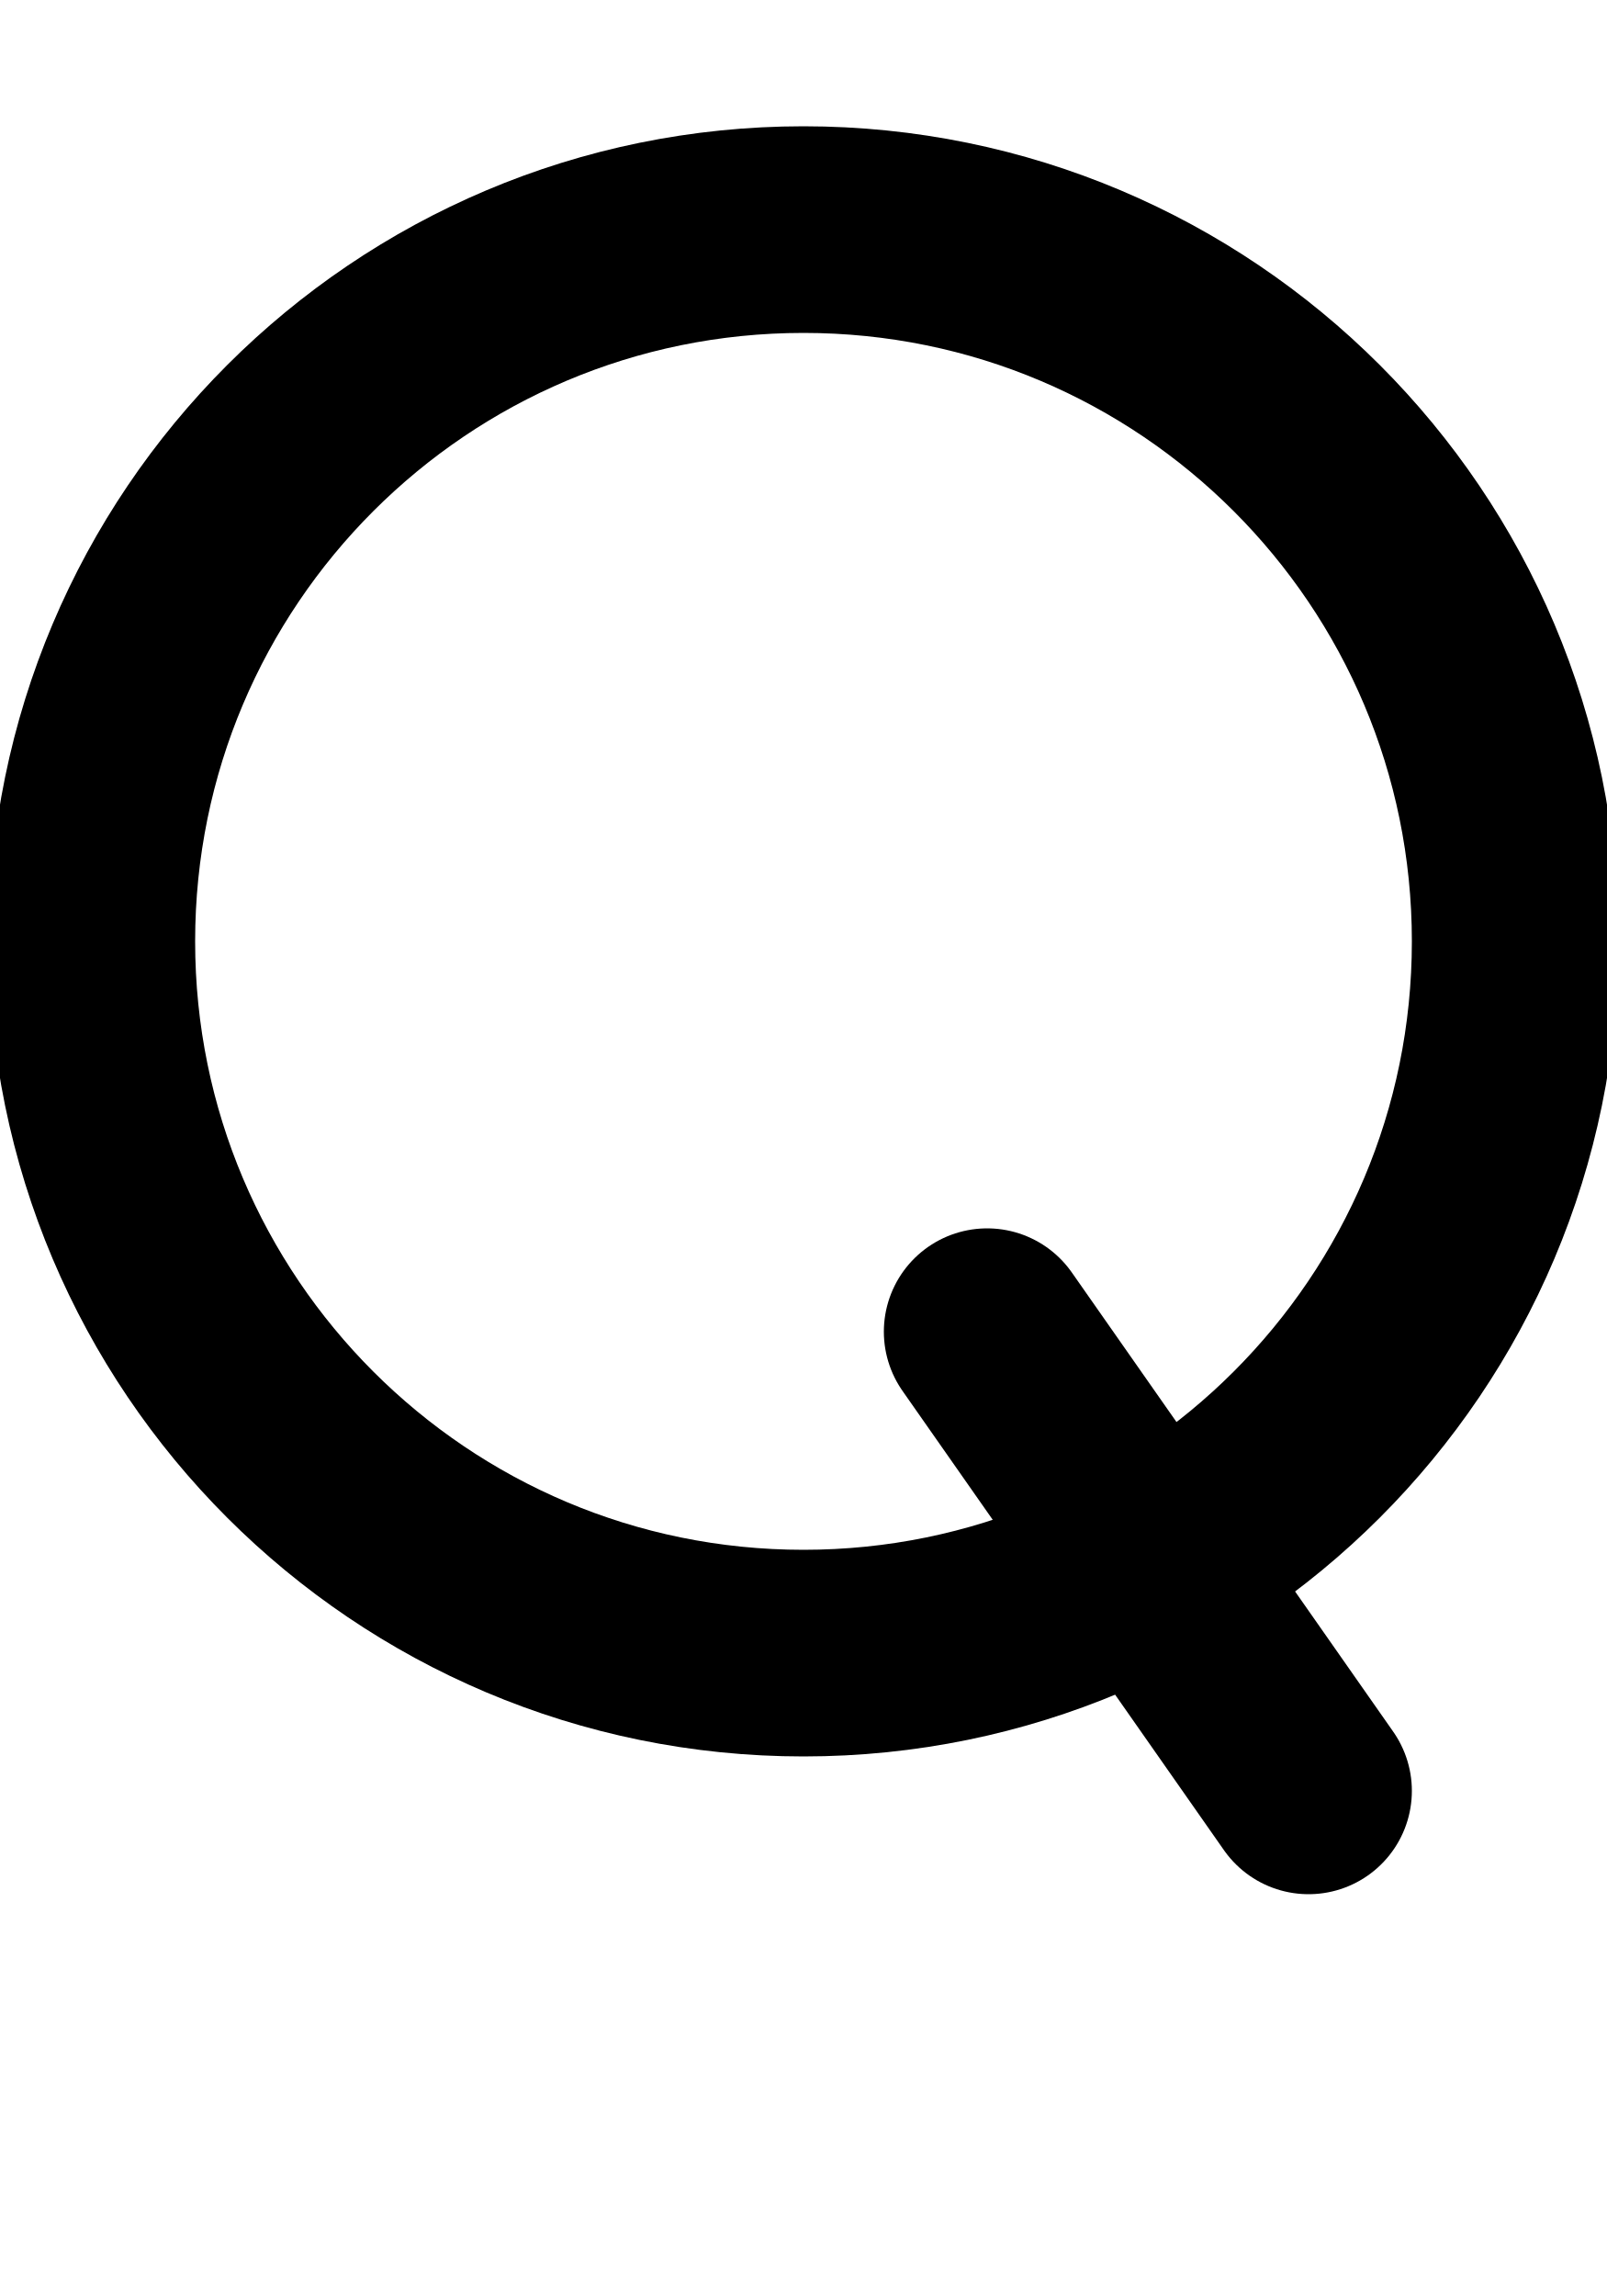
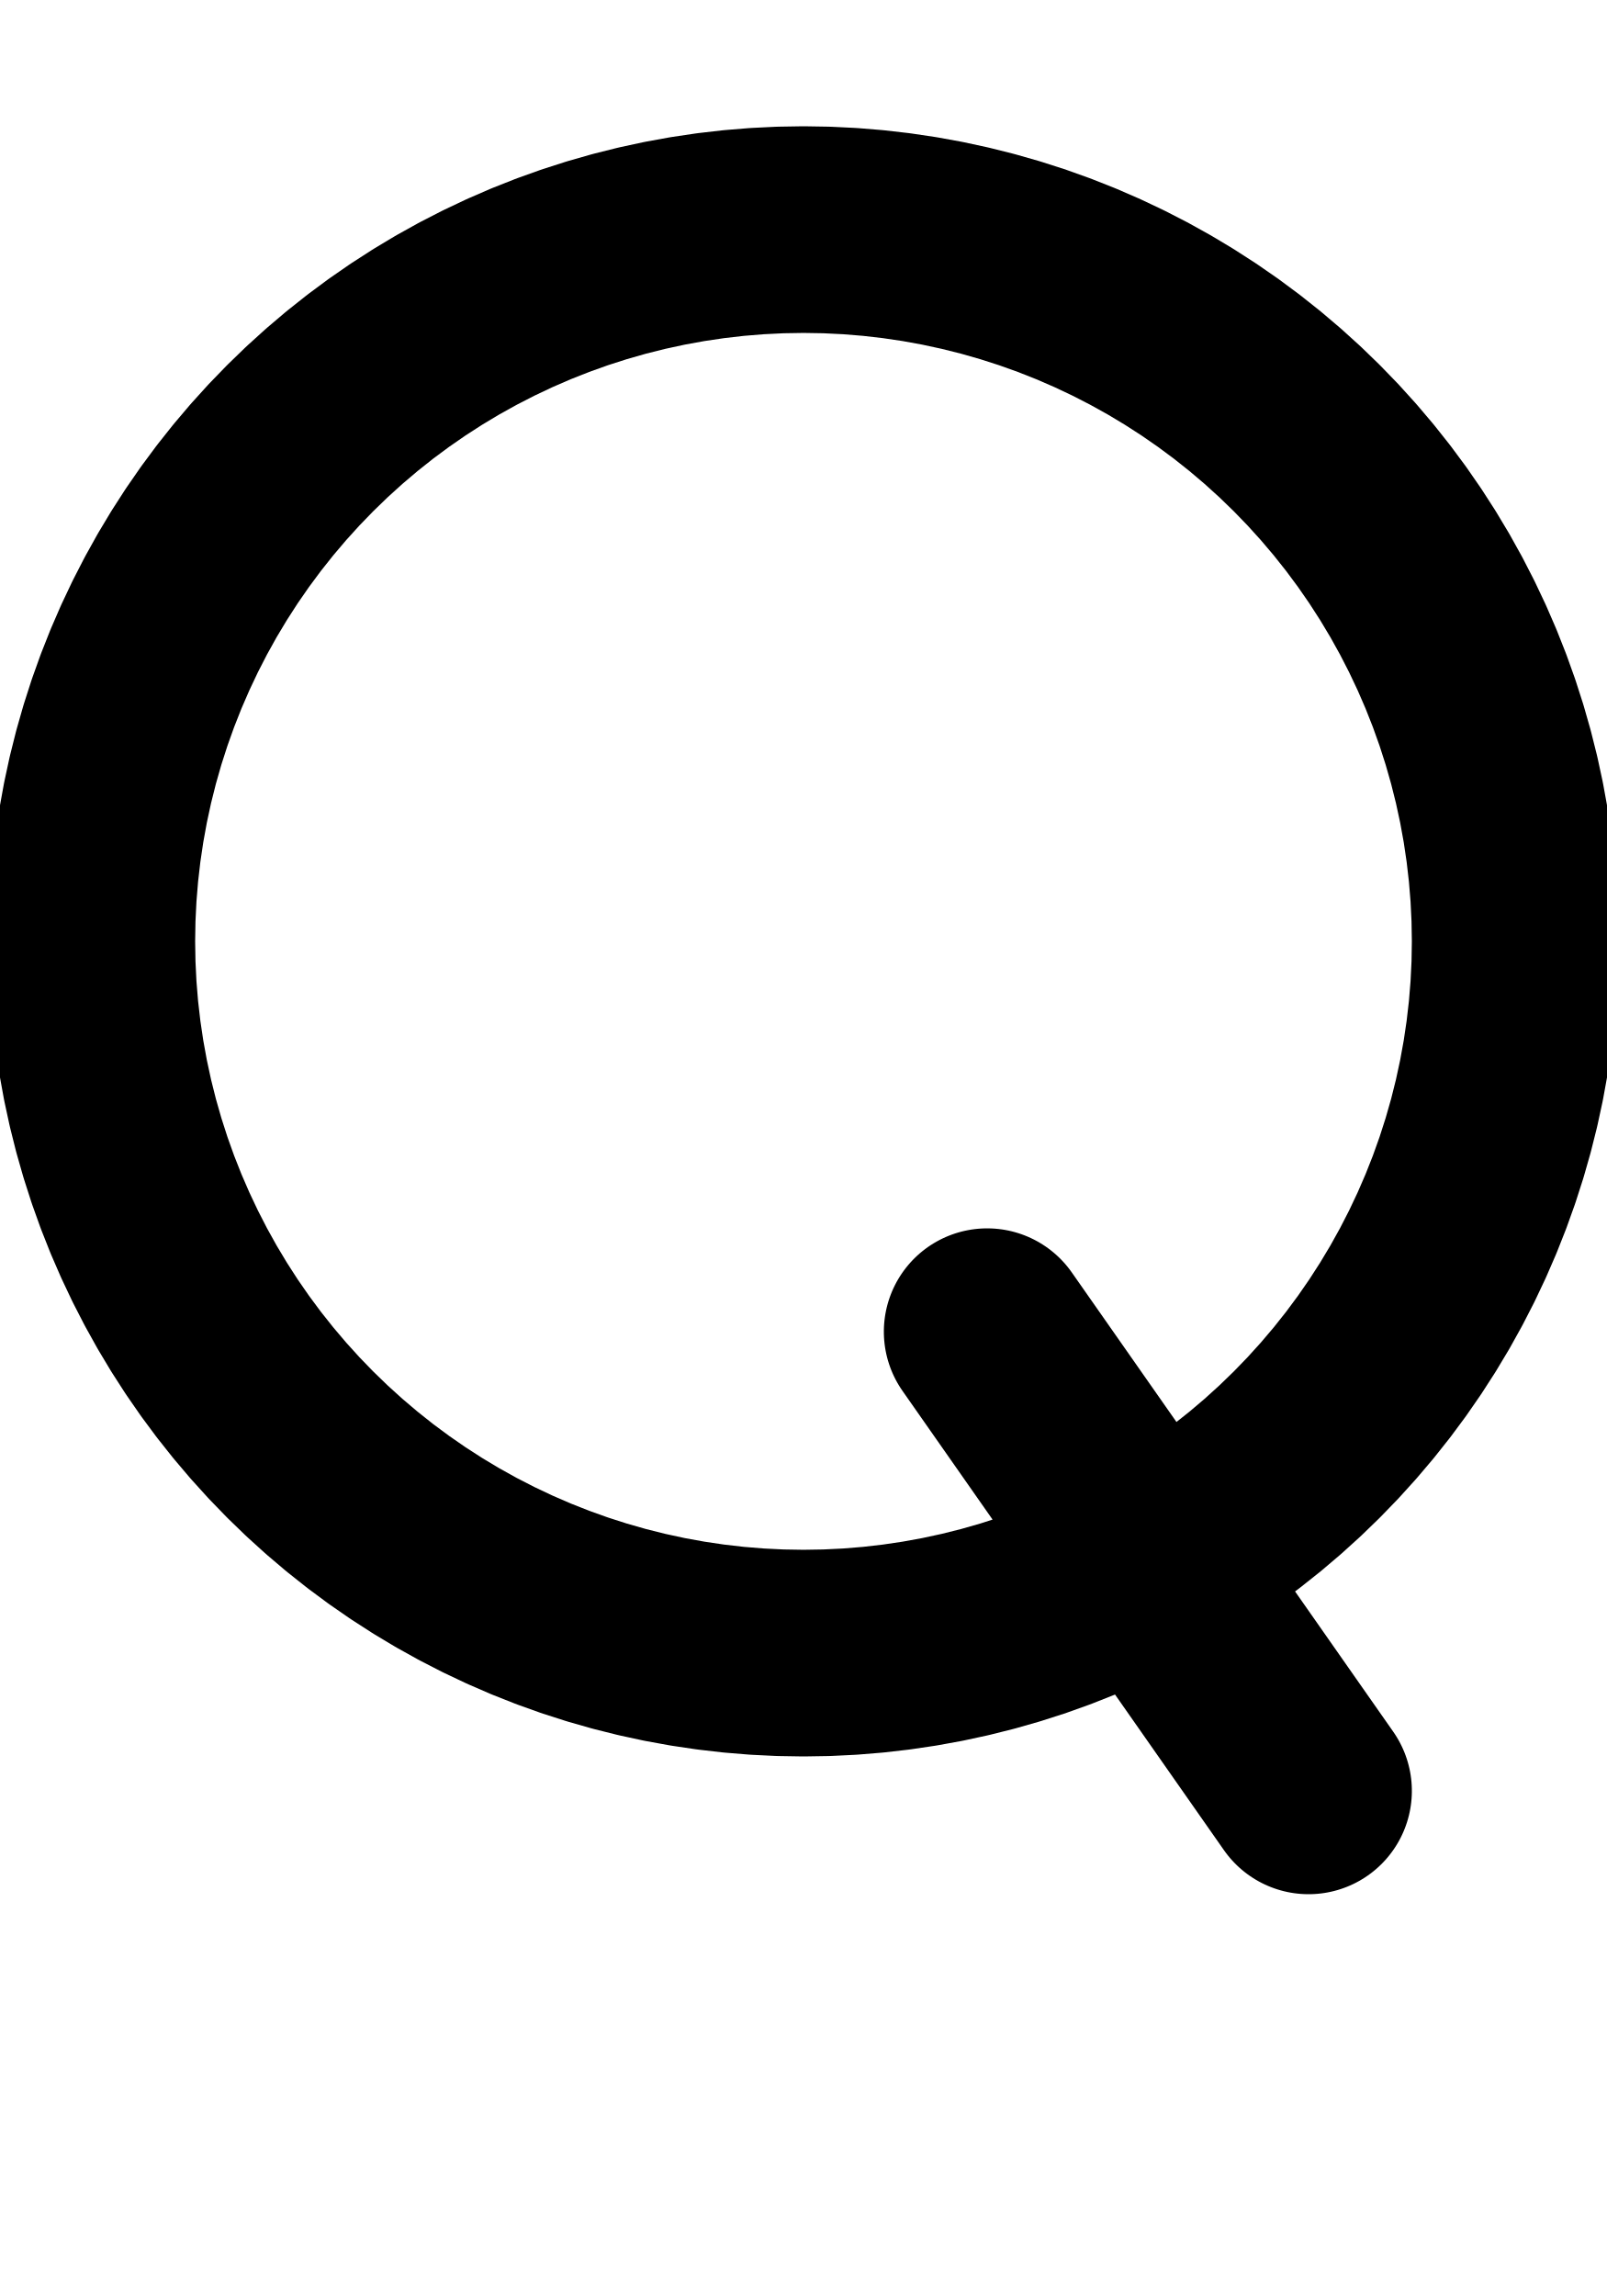
<svg xmlns="http://www.w3.org/2000/svg" viewBox="0 0 700.000 1000">
-   <path d="M 660.000 410.000 A 310.000 310.000 0 1 1 40.000 410.000 A 310.000 310.000 0 1 1 660.000 410.000" fill="none" stroke="black" stroke-width="90.000" stroke-linecap="round" stroke-linejoin="round" />
-   <path d="M 430.000 580.000 L 570.000 780.000" fill="none" stroke="black" stroke-width="90.000" stroke-linecap="round" stroke-linejoin="round" />
+   <path d="M 704.994 409.264 L 704.828 399.121 L 704.780 397.649 L 704.282 387.517 L 704.186 386.048 L 703.357 375.937 L 703.212 374.472 L 702.053 364.394 L 701.861 362.934 L 700.372 352.900 L 700.133 351.447 L 698.317 341.466 L 698.029 340.022 L 695.888 330.106 L 695.553 328.672 L 693.088 318.832 L 692.707 317.410 L 689.922 307.655 L 689.494 306.246 L 686.391 296.588 L 685.918 295.194 L 682.500 285.642 L 681.982 284.264 L 678.253 274.830 L 677.690 273.469 L 673.655 264.162 L 673.047 262.821 L 668.710 253.651 L 668.059 252.330 L 663.424 243.306 L 662.730 242.008 L 657.802 233.141 L 657.066 231.865 L 651.850 223.164 L 651.073 221.914 L 645.576 213.388 L 644.758 212.164 L 638.985 203.822 L 638.127 202.625 L 632.084 194.477 L 631.187 193.309 L 624.881 185.363 L 623.947 184.225 L 617.384 176.490 L 616.413 175.383 L 609.601 167.866 L 608.594 166.791 L 601.539 159.502 L 600.498 158.461 L 593.209 151.406 L 592.134 150.399 L 584.617 143.587 L 583.510 142.616 L 575.775 136.053 L 574.637 135.119 L 566.691 128.813 L 565.523 127.916 L 557.375 121.873 L 556.178 121.015 L 547.836 115.242 L 546.612 114.424 L 538.086 108.927 L 536.836 108.150 L 528.135 102.934 L 526.859 102.198 L 517.992 97.270 L 516.694 96.576 L 507.670 91.941 L 506.349 91.290 L 497.179 86.953 L 495.838 86.345 L 486.531 82.310 L 485.170 81.747 L 475.736 78.018 L 474.358 77.500 L 464.806 74.082 L 463.412 73.609 L 453.754 70.506 L 452.345 70.078 L 442.590 67.293 L 441.168 66.912 L 431.328 64.447 L 429.894 64.112 L 419.978 61.971 L 418.534 61.683 L 408.553 59.867 L 407.100 59.628 L 397.066 58.139 L 395.606 57.947 L 385.528 56.788 L 384.063 56.643 L 373.952 55.814 L 372.483 55.718 L 362.351 55.220 L 360.879 55.172 L 350.736 55.006 L 349.264 55.006 L 339.121 55.172 L 337.649 55.220 L 327.517 55.718 L 326.048 55.814 L 315.937 56.643 L 314.472 56.788 L 304.394 57.947 L 302.934 58.139 L 292.900 59.628 L 291.447 59.867 L 281.466 61.683 L 280.022 61.971 L 270.106 64.112 L 268.672 64.447 L 258.832 66.912 L 257.410 67.293 L 247.655 70.078 L 246.246 70.506 L 236.588 73.609 L 235.194 74.082 L 225.642 77.500 L 224.264 78.018 L 214.830 81.747 L 213.469 82.310 L 204.162 86.345 L 202.821 86.953 L 193.651 91.290 L 192.330 91.941 L 183.306 96.576 L 182.008 97.270 L 173.141 102.198 L 171.865 102.934 L 163.164 108.150 L 161.914 108.927 L 153.388 114.424 L 152.164 115.242 L 143.822 121.015 L 142.625 121.873 L 134.477 127.916 L 133.309 128.813 L 125.363 135.119 L 124.225 136.053 L 116.490 142.616 L 115.383 143.587 L 107.866 150.399 L 106.791 151.406 L 99.502 158.461 L 98.461 159.502 L 91.406 166.791 L 90.399 167.866 L 83.587 175.383 L 82.616 176.490 L 76.053 184.225 L 75.119 185.363 L 68.813 193.309 L 67.916 194.477 L 61.873 202.625 L 61.015 203.822 L 55.242 212.164 L 54.424 213.388 L 48.927 221.914 L 48.150 223.164 L 42.934 231.865 L 42.198 233.141 L 37.270 242.008 L 36.576 243.306 L 31.941 252.330 L 31.290 253.651 L 26.953 262.821 L 26.345 264.162 L 22.310 273.469 L 21.747 274.830 L 18.018 284.264 L 17.500 285.642 L 14.082 295.194 L 13.609 296.588 L 10.506 306.246 L 10.078 307.655 L 7.293 317.410 L 6.912 318.832 L 4.447 328.672 L 4.112 330.106 L 1.971 340.022 L 1.683 341.466 L -0.133 351.447 L -0.372 352.900 L -1.861 362.934 L -2.053 364.394 L -3.212 374.472 L -3.357 375.937 L -4.186 386.048 L -4.282 387.517 L -4.780 397.649 L -4.828 399.121 L -4.994 409.264 L -4.994 410.736 L -4.828 420.879 L -4.780 422.351 L -4.282 432.483 L -4.186 433.952 L -3.357 444.063 L -3.212 445.528 L -2.053 455.606 L -1.861 457.066 L -0.372 467.100 L -0.133 468.553 L 1.683 478.534 L 1.971 479.978 L 4.112 489.894 L 4.447 491.328 L 6.912 501.168 L 7.293 502.590 L 10.078 512.345 L 10.506 513.754 L 13.609 523.412 L 14.082 524.806 L 17.500 534.358 L 18.018 535.736 L 21.747 545.170 L 22.310 546.531 L 26.345 555.838 L 26.953 557.179 L 31.290 566.349 L 31.941 567.670 L 36.576 576.694 L 37.270 577.992 L 42.198 586.859 L 42.934 588.135 L 48.150 596.836 L 48.927 598.086 L 54.424 606.612 L 55.242 607.836 L 61.015 616.178 L 61.873 617.375 L 67.916 625.523 L 68.813 626.691 L 75.119 634.637 L 76.053 635.775 L 82.616 643.510 L 83.587 644.617 L 90.399 652.134 L 91.406 653.209 L 98.461 660.498 L 99.502 661.539 L 106.791 668.594 L 107.866 669.601 L 115.383 676.413 L 116.490 677.384 L 124.225 683.947 L 125.363 684.881 L 133.309 691.187 L 134.477 692.084 L 142.625 698.127 L 143.822 698.985 L 152.164 704.758 L 153.388 705.576 L 161.914 711.073 L 163.164 711.850 L 171.865 717.066 L 173.141 717.802 L 182.008 722.730 L 183.306 723.424 L 192.330 728.059 L 193.651 728.710 L 202.821 733.047 L 204.162 733.655 L 213.469 737.690 L 214.830 738.253 L 224.264 741.982 L 225.642 742.500 L 235.194 745.918 L 236.588 746.391 L 246.246 749.494 L 247.655 749.922 L 257.410 752.707 L 258.832 753.088 L 268.672 755.553 L 270.106 755.888 L 280.022 758.029 L 281.466 758.317 L 291.447 760.133 L 292.900 760.372 L 302.934 761.861 L 304.394 762.053 L 314.472 763.212 L 315.937 763.357 L 326.048 764.186 L 327.517 764.282 L 337.649 764.780 L 339.121 764.828 L 349.264 764.994 L 350.736 764.994 L 360.879 764.828 L 362.351 764.780 L 372.483 764.282 L 373.952 764.186 L 384.063 763.357 L 385.528 763.212 L 395.606 762.053 L 397.066 761.861 L 407.100 760.372 L 408.553 760.133 L 418.534 758.317 L 419.978 758.029 L 429.894 755.888 L 431.328 755.553 L 441.168 753.088 L 442.590 752.707 L 452.345 749.922 L 453.754 749.494 L 463.412 746.391 L 464.806 745.918 L 474.358 742.500 L 475.736 741.982 L 485.170 738.253 L 485.696 738.036 L 533.135 805.806 L 533.999 806.998 L 534.901 808.162 L 535.841 809.295 L 536.818 810.397 L 537.831 811.466 L 538.877 812.502 L 539.957 813.503 L 541.070 814.468 L 542.213 815.396 L 543.386 816.286 L 544.588 817.138 L 545.816 817.949 L 547.071 818.720 L 548.350 819.450 L 549.652 820.137 L 550.976 820.781 L 552.321 821.382 L 553.684 821.938 L 555.065 822.449 L 556.462 822.915 L 557.874 823.335 L 559.298 823.709 L 560.734 824.036 L 562.180 824.315 L 563.634 824.547 L 565.095 824.732 L 566.561 824.868 L 568.031 824.957 L 569.503 824.997 L 570.975 824.989 L 572.447 824.933 L 573.916 824.829 L 575.380 824.677 L 576.839 824.477 L 578.291 824.230 L 579.734 823.935 L 581.166 823.593 L 582.586 823.204 L 583.993 822.769 L 585.385 822.288 L 586.760 821.762 L 588.118 821.192 L 589.456 820.577 L 590.773 819.918 L 592.068 819.217 L 593.339 818.474 L 594.586 817.690 L 595.806 816.865 L 596.998 816.001 L 598.162 815.099 L 599.295 814.159 L 600.397 813.182 L 601.466 812.169 L 602.502 811.123 L 603.503 810.043 L 604.468 808.930 L 605.396 807.787 L 606.286 806.614 L 607.138 805.412 L 607.949 804.184 L 608.720 802.929 L 609.450 801.650 L 610.137 800.348 L 610.781 799.024 L 611.382 797.679 L 611.938 796.316 L 612.449 794.935 L 612.915 793.538 L 613.335 792.126 L 613.709 790.702 L 614.036 789.266 L 614.315 787.820 L 614.547 786.366 L 614.732 784.905 L 614.868 783.439 L 614.957 781.969 L 614.997 780.497 L 614.989 779.025 L 614.933 777.553 L 614.829 776.084 L 614.677 774.620 L 614.477 773.161 L 614.230 771.709 L 613.935 770.266 L 613.593 768.834 L 613.204 767.414 L 612.769 766.007 L 612.288 764.615 L 611.762 763.240 L 611.192 761.882 L 610.577 760.544 L 609.918 759.227 L 609.217 757.932 L 608.474 756.661 L 607.690 755.414 L 606.865 754.194 L 564.118 693.126 L 565.523 692.084 L 566.691 691.187 L 574.637 684.881 L 575.775 683.947 L 583.510 677.384 L 584.617 676.413 L 592.134 669.601 L 593.209 668.594 L 600.498 661.539 L 601.539 660.498 L 608.594 653.209 L 609.601 652.134 L 616.413 644.617 L 617.384 643.510 L 623.947 635.775 L 624.881 634.637 L 631.187 626.691 L 632.084 625.523 L 638.127 617.375 L 638.985 616.178 L 644.758 607.836 L 645.576 606.612 L 651.073 598.086 L 651.850 596.836 L 657.066 588.135 L 657.802 586.859 L 662.730 577.992 L 663.424 576.694 L 668.059 567.670 L 668.710 566.349 L 673.047 557.179 L 673.655 555.838 L 677.690 546.531 L 678.253 545.170 L 681.982 535.736 L 682.500 534.358 L 685.918 524.806 L 686.391 523.412 L 689.494 513.754 L 689.922 512.345 L 692.707 502.590 L 693.088 501.168 L 695.553 491.328 L 695.888 489.894 L 698.029 479.978 L 698.317 478.534 L 700.133 468.553 L 700.372 467.100 L 701.861 457.066 L 702.053 455.606 L 703.212 445.528 L 703.357 444.063 L 704.186 433.952 L 704.282 432.483 L 704.780 422.351 L 704.828 420.879 L 704.994 410.736 L 704.994 409.264 Z M 614.852 418.670 L 614.427 427.331 L 613.718 435.974 L 612.727 444.589 L 611.455 453.166 L 609.902 461.698 L 608.072 470.174 L 605.965 478.585 L 603.583 486.924 L 600.931 495.180 L 598.009 503.344 L 594.823 511.409 L 591.373 519.365 L 587.666 527.204 L 583.704 534.917 L 579.492 542.497 L 575.033 549.935 L 570.334 557.223 L 565.399 564.353 L 560.234 571.318 L 554.843 578.110 L 549.233 584.723 L 543.410 591.148 L 537.379 597.379 L 531.148 603.410 L 524.723 609.233 L 518.110 614.843 L 512.459 619.328 L 466.865 554.194 L 466.001 553.002 L 465.099 551.838 L 464.159 550.705 L 463.182 549.603 L 462.169 548.534 L 461.123 547.498 L 460.043 546.497 L 458.930 545.532 L 457.787 544.604 L 456.614 543.714 L 455.412 542.862 L 454.184 542.051 L 452.929 541.280 L 451.650 540.550 L 450.348 539.863 L 449.024 539.219 L 447.679 538.618 L 446.316 538.062 L 444.935 537.551 L 443.538 537.085 L 442.126 536.665 L 440.702 536.291 L 439.266 535.964 L 437.820 535.685 L 436.366 535.453 L 434.905 535.268 L 433.439 535.132 L 431.969 535.043 L 430.497 535.003 L 429.025 535.011 L 427.553 535.067 L 426.084 535.171 L 424.620 535.323 L 423.161 535.523 L 421.709 535.770 L 420.266 536.065 L 418.834 536.407 L 417.414 536.796 L 416.007 537.231 L 414.615 537.712 L 413.240 538.238 L 411.882 538.808 L 410.544 539.423 L 409.227 540.082 L 407.932 540.783 L 406.661 541.526 L 405.414 542.310 L 404.194 543.135 L 403.002 543.999 L 401.838 544.901 L 400.705 545.841 L 399.603 546.818 L 398.534 547.831 L 397.498 548.877 L 396.497 549.957 L 395.532 551.070 L 394.604 552.213 L 393.714 553.386 L 392.862 554.588 L 392.051 555.816 L 391.280 557.071 L 390.550 558.350 L 389.863 559.652 L 389.219 560.976 L 388.618 562.321 L 388.062 563.684 L 387.551 565.065 L 387.085 566.462 L 386.665 567.874 L 386.291 569.298 L 385.964 570.734 L 385.685 572.180 L 385.453 573.634 L 385.268 575.095 L 385.132 576.561 L 385.043 578.031 L 385.003 579.503 L 385.011 580.975 L 385.067 582.447 L 385.171 583.916 L 385.323 585.380 L 385.523 586.839 L 385.770 588.291 L 386.065 589.734 L 386.407 591.166 L 386.796 592.586 L 387.231 593.993 L 387.712 595.385 L 388.238 596.760 L 388.808 598.118 L 389.423 599.456 L 390.082 600.773 L 390.783 602.068 L 391.526 603.339 L 392.310 604.586 L 393.135 605.806 L 432.357 661.838 L 426.924 663.583 L 418.585 665.965 L 410.174 668.072 L 401.698 669.902 L 393.166 671.455 L 384.589 672.727 L 375.974 673.718 L 367.331 674.427 L 358.670 674.852 L 350.000 674.994 L 341.330 674.852 L 332.669 674.427 L 324.026 673.718 L 315.411 672.727 L 306.834 671.455 L 298.302 669.902 L 289.826 668.072 L 281.415 665.965 L 273.076 663.583 L 264.820 660.931 L 256.656 658.009 L 248.591 654.823 L 240.635 651.373 L 232.796 647.666 L 225.083 643.704 L 217.503 639.492 L 210.065 635.033 L 202.777 630.334 L 195.647 625.399 L 188.682 620.234 L 181.890 614.843 L 175.277 609.233 L 168.852 603.410 L 162.621 597.379 L 156.590 591.148 L 150.767 584.723 L 145.157 578.110 L 139.766 571.318 L 134.601 564.353 L 129.666 557.223 L 124.967 549.935 L 120.508 542.497 L 116.296 534.917 L 112.334 527.204 L 108.627 519.365 L 105.177 511.409 L 101.991 503.344 L 99.069 495.180 L 96.417 486.924 L 94.035 478.585 L 91.928 470.174 L 90.098 461.698 L 88.545 453.166 L 87.273 444.589 L 86.282 435.974 L 85.573 427.331 L 85.148 418.670 L 85.006 410.000 L 85.148 401.330 L 85.573 392.669 L 86.282 384.026 L 87.273 375.411 L 88.545 366.834 L 90.098 358.302 L 91.928 349.826 L 94.035 341.415 L 96.417 333.076 L 99.069 324.820 L 101.991 316.656 L 105.177 308.591 L 108.627 300.635 L 112.334 292.796 L 116.296 285.083 L 120.508 277.503 L 124.967 270.065 L 129.666 262.777 L 134.601 255.647 L 139.766 248.682 L 145.157 241.890 L 150.767 235.277 L 156.590 228.852 L 162.621 222.621 L 168.852 216.590 L 175.277 210.767 L 181.890 205.157 L 188.682 199.766 L 195.647 194.601 L 202.777 189.666 L 210.065 184.967 L 217.503 180.508 L 225.083 176.296 L 232.796 172.334 L 240.635 168.627 L 248.591 165.177 L 256.656 161.991 L 264.820 159.069 L 273.076 156.417 L 281.415 154.035 L 289.826 151.928 L 298.302 150.098 L 306.834 148.545 L 315.411 147.273 L 324.026 146.282 L 332.669 145.573 L 341.330 145.148 L 350.000 145.006 L 358.670 145.148 L 367.331 145.573 L 375.974 146.282 L 384.589 147.273 L 393.166 148.545 L 401.698 150.098 L 410.174 151.928 L 418.585 154.035 L 426.924 156.417 L 435.180 159.069 L 443.344 161.991 L 451.409 165.177 L 459.365 168.627 L 467.204 172.334 L 474.917 176.296 L 482.497 180.508 L 489.935 184.967 L 497.223 189.666 L 504.353 194.601 L 511.318 199.766 L 518.110 205.157 L 524.723 210.767 L 531.148 216.590 L 537.379 222.621 L 543.410 228.852 L 549.233 235.277 L 554.843 241.890 L 560.234 248.682 L 565.399 255.647 L 570.334 262.777 L 575.033 270.065 L 579.492 277.503 L 583.704 285.083 L 587.666 292.796 L 591.373 300.635 L 594.823 308.591 L 598.009 316.656 L 600.931 324.820 L 603.583 333.076 L 605.965 341.415 L 608.072 349.826 L 609.902 358.302 L 611.455 366.834 L 612.727 375.411 L 613.718 384.026 L 614.427 392.669 L 614.852 401.330 L 614.994 410.000 L 614.852 418.670 Z" fill="black" fill-rule="evenodd" />
</svg>
